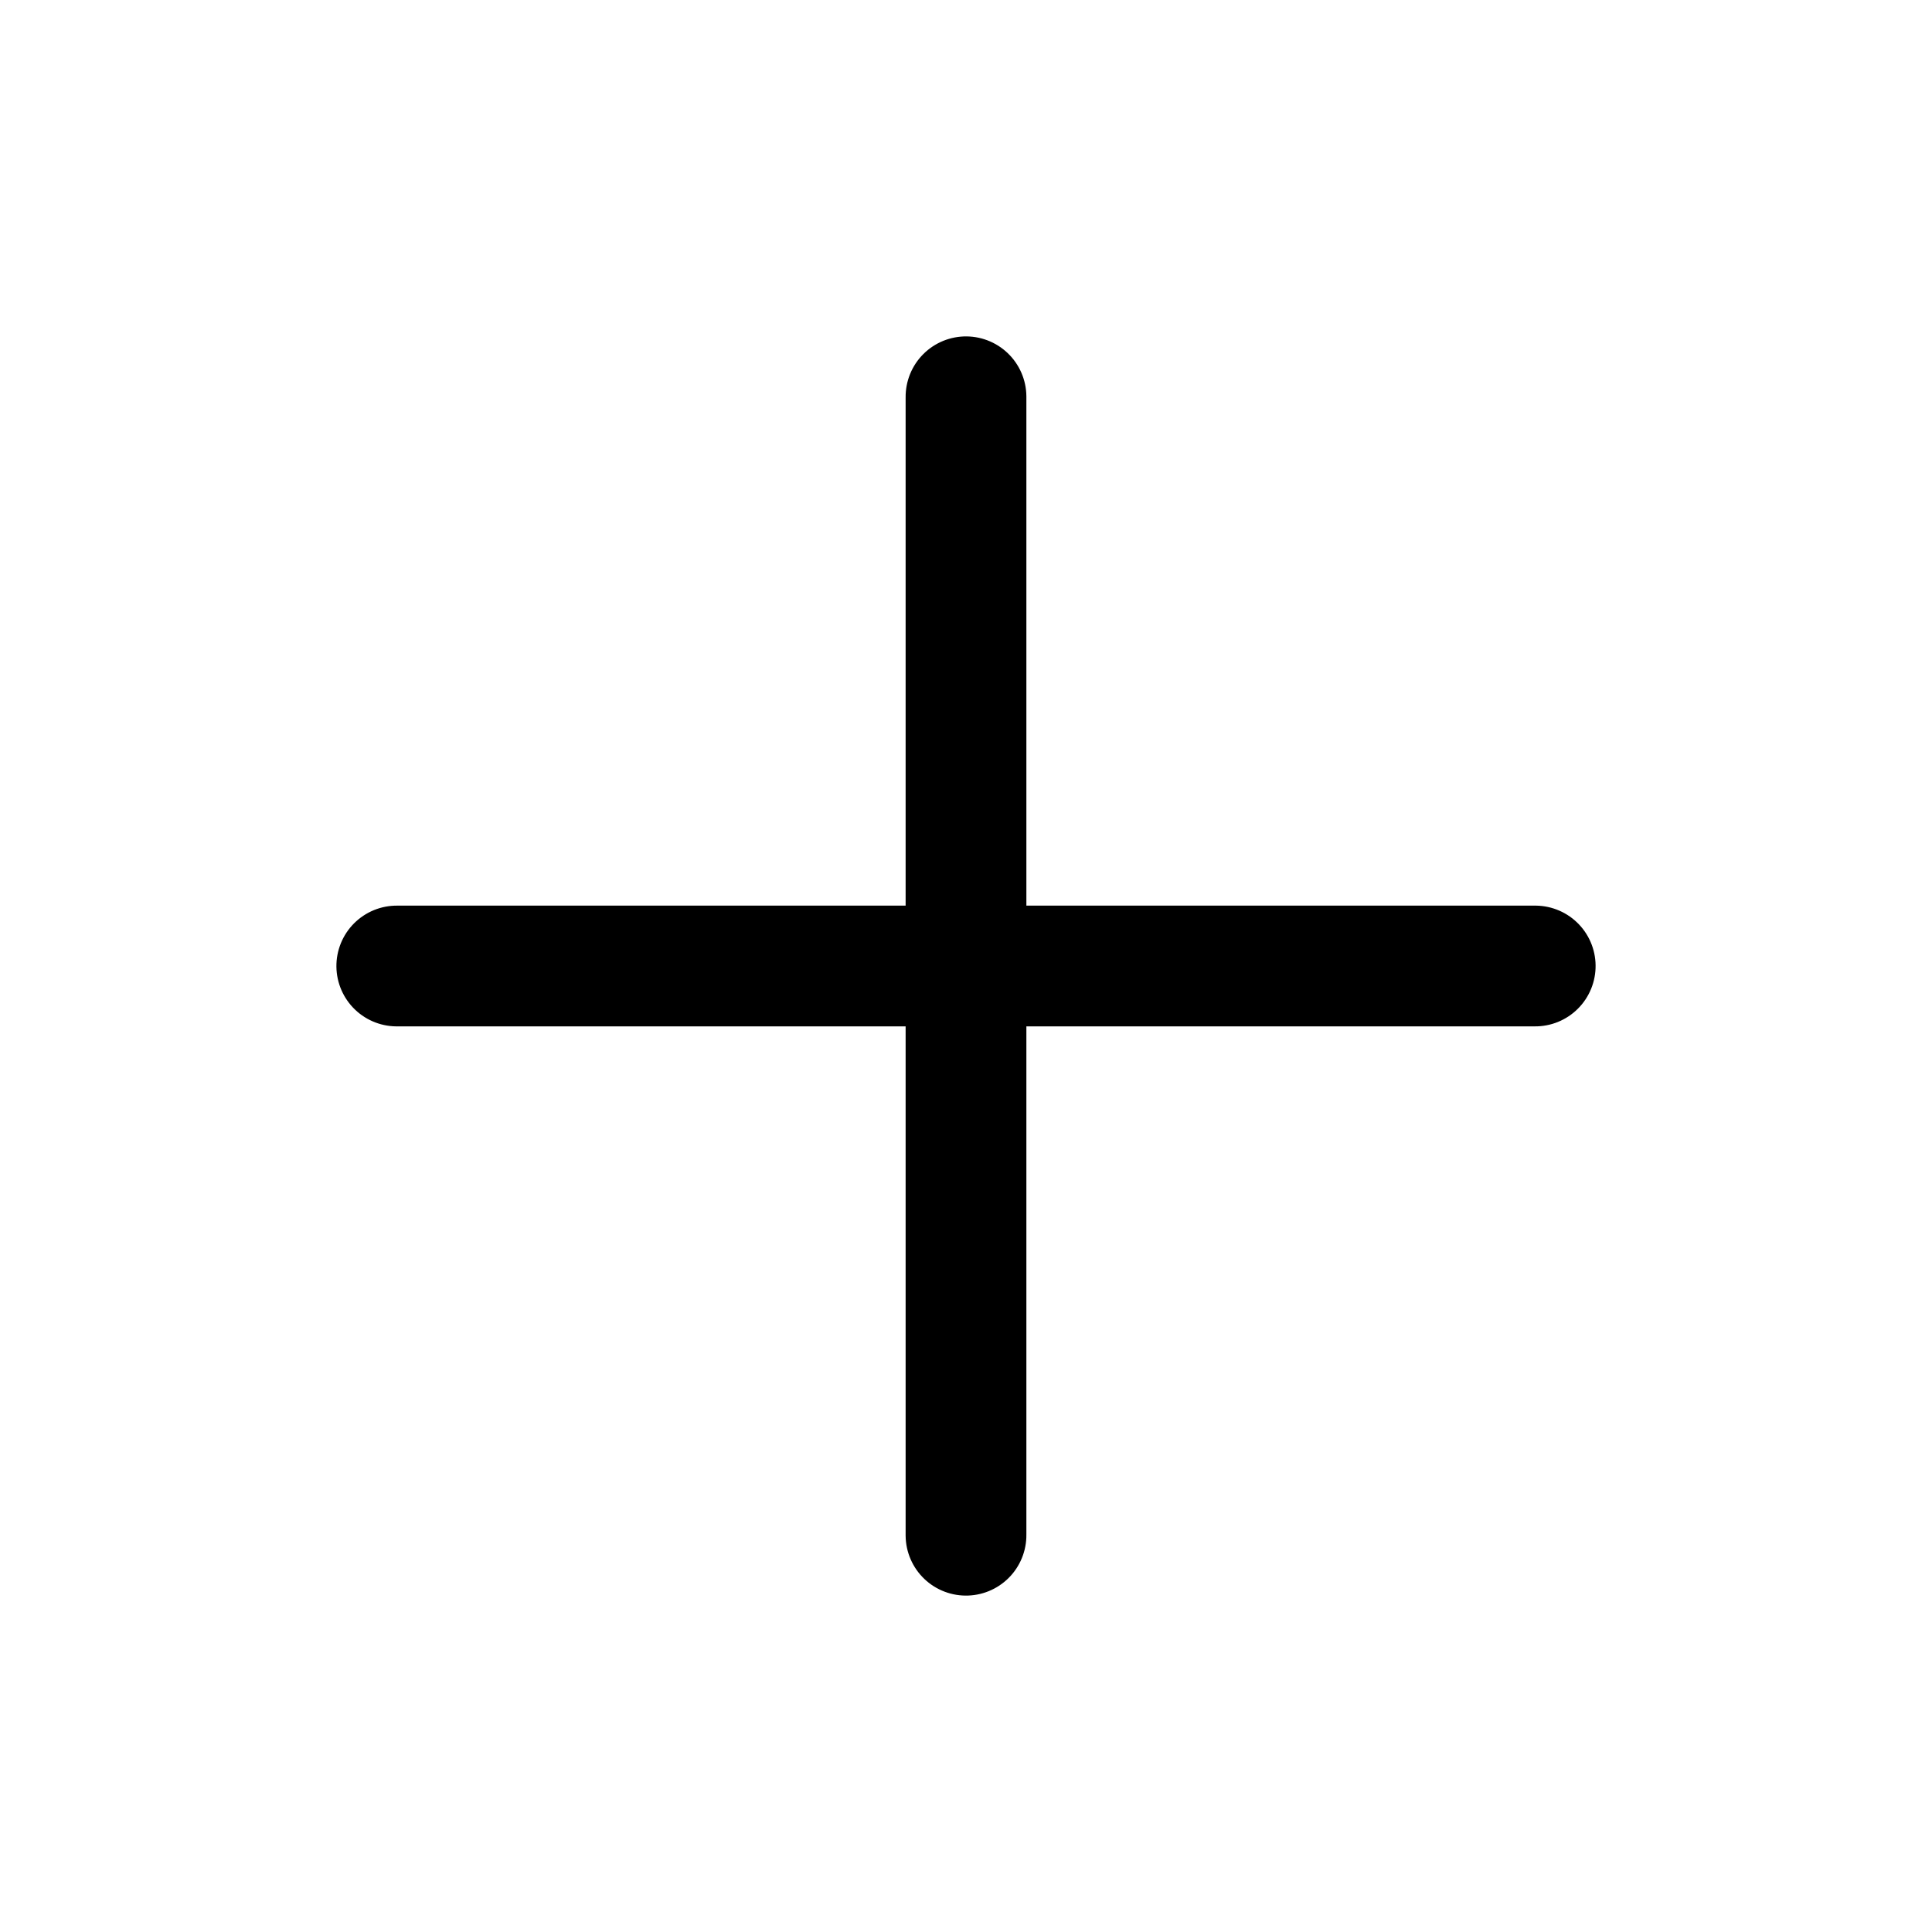
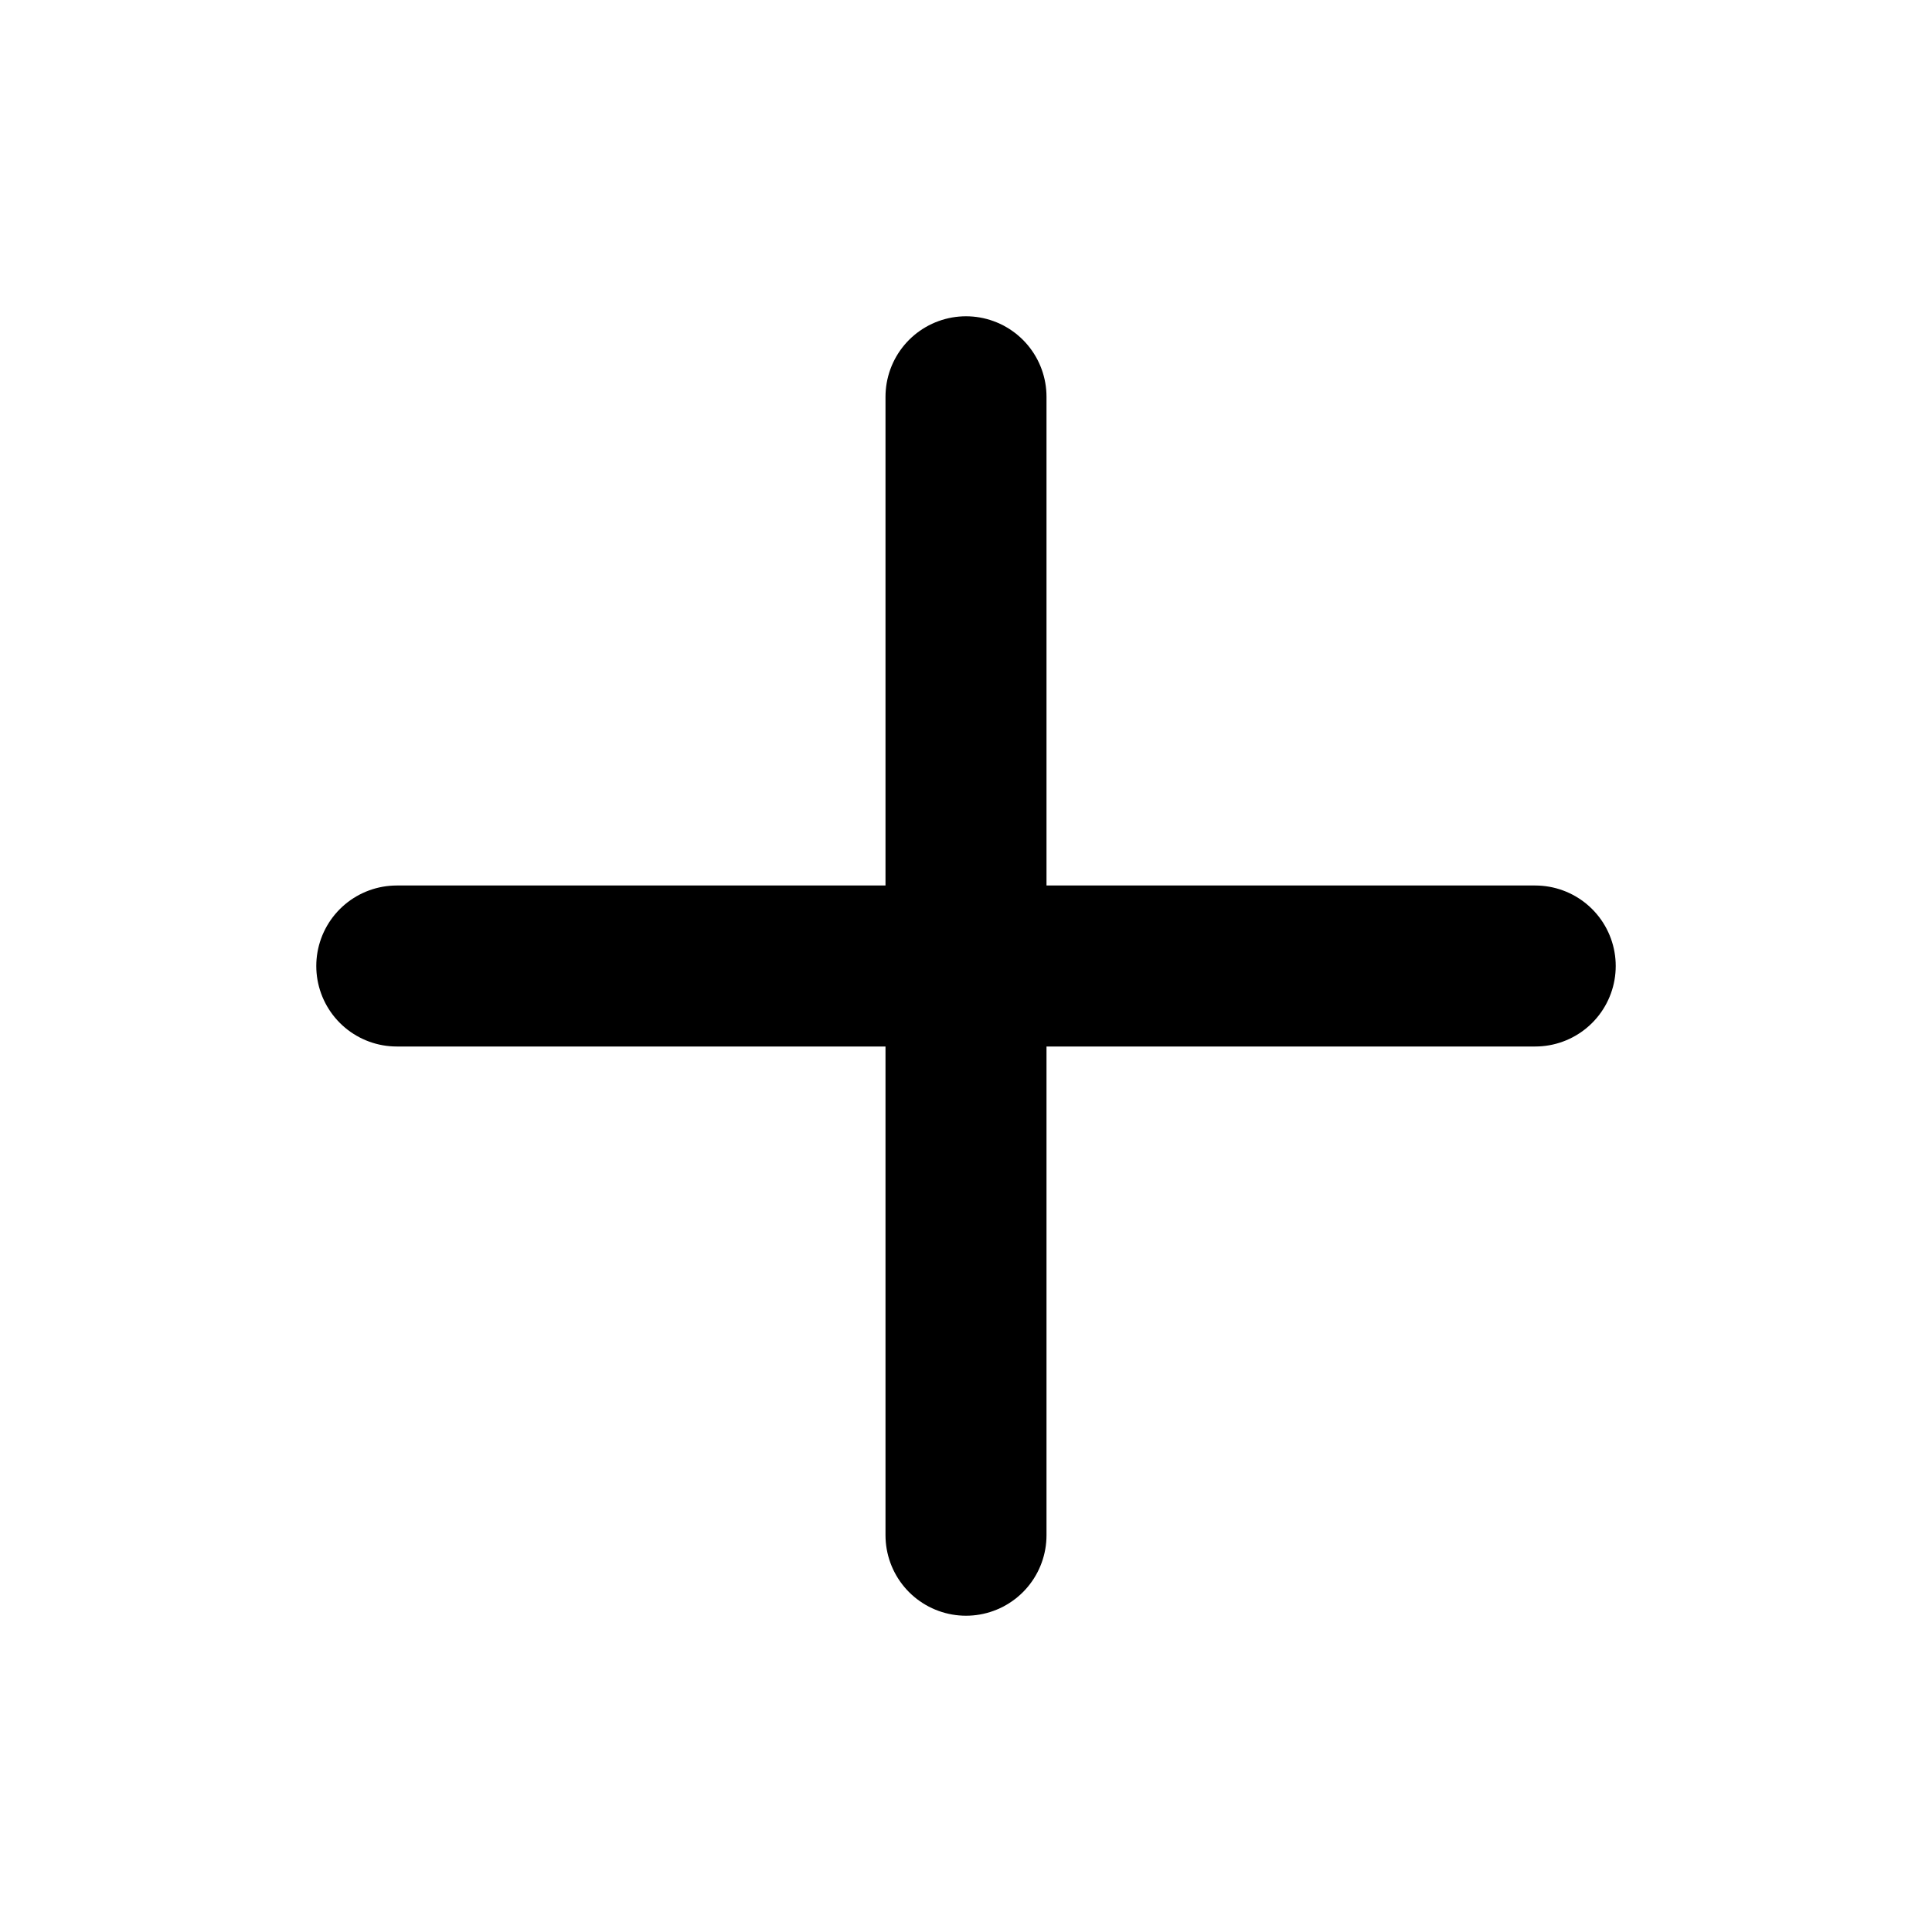
<svg xmlns="http://www.w3.org/2000/svg" viewBox="0 0 24 24">
  <g transform="rotate(45 12 12)">
-     <path d="M7 7L17 17" fill="none" stroke="#000" stroke-width="1.5" stroke-linecap="round" />
-     <path d="M17 7L7 17" fill="none" stroke="#000" stroke-width="1.5" stroke-linecap="round" />
+     <path d="M7 7L17 17" fill="none" stroke="#000" stroke-width="2" stroke-linecap="round" />
+     <path d="M17 7L7 17" fill="none" stroke="#000" stroke-width="2" stroke-linecap="round" />
  </g>
</svg>
